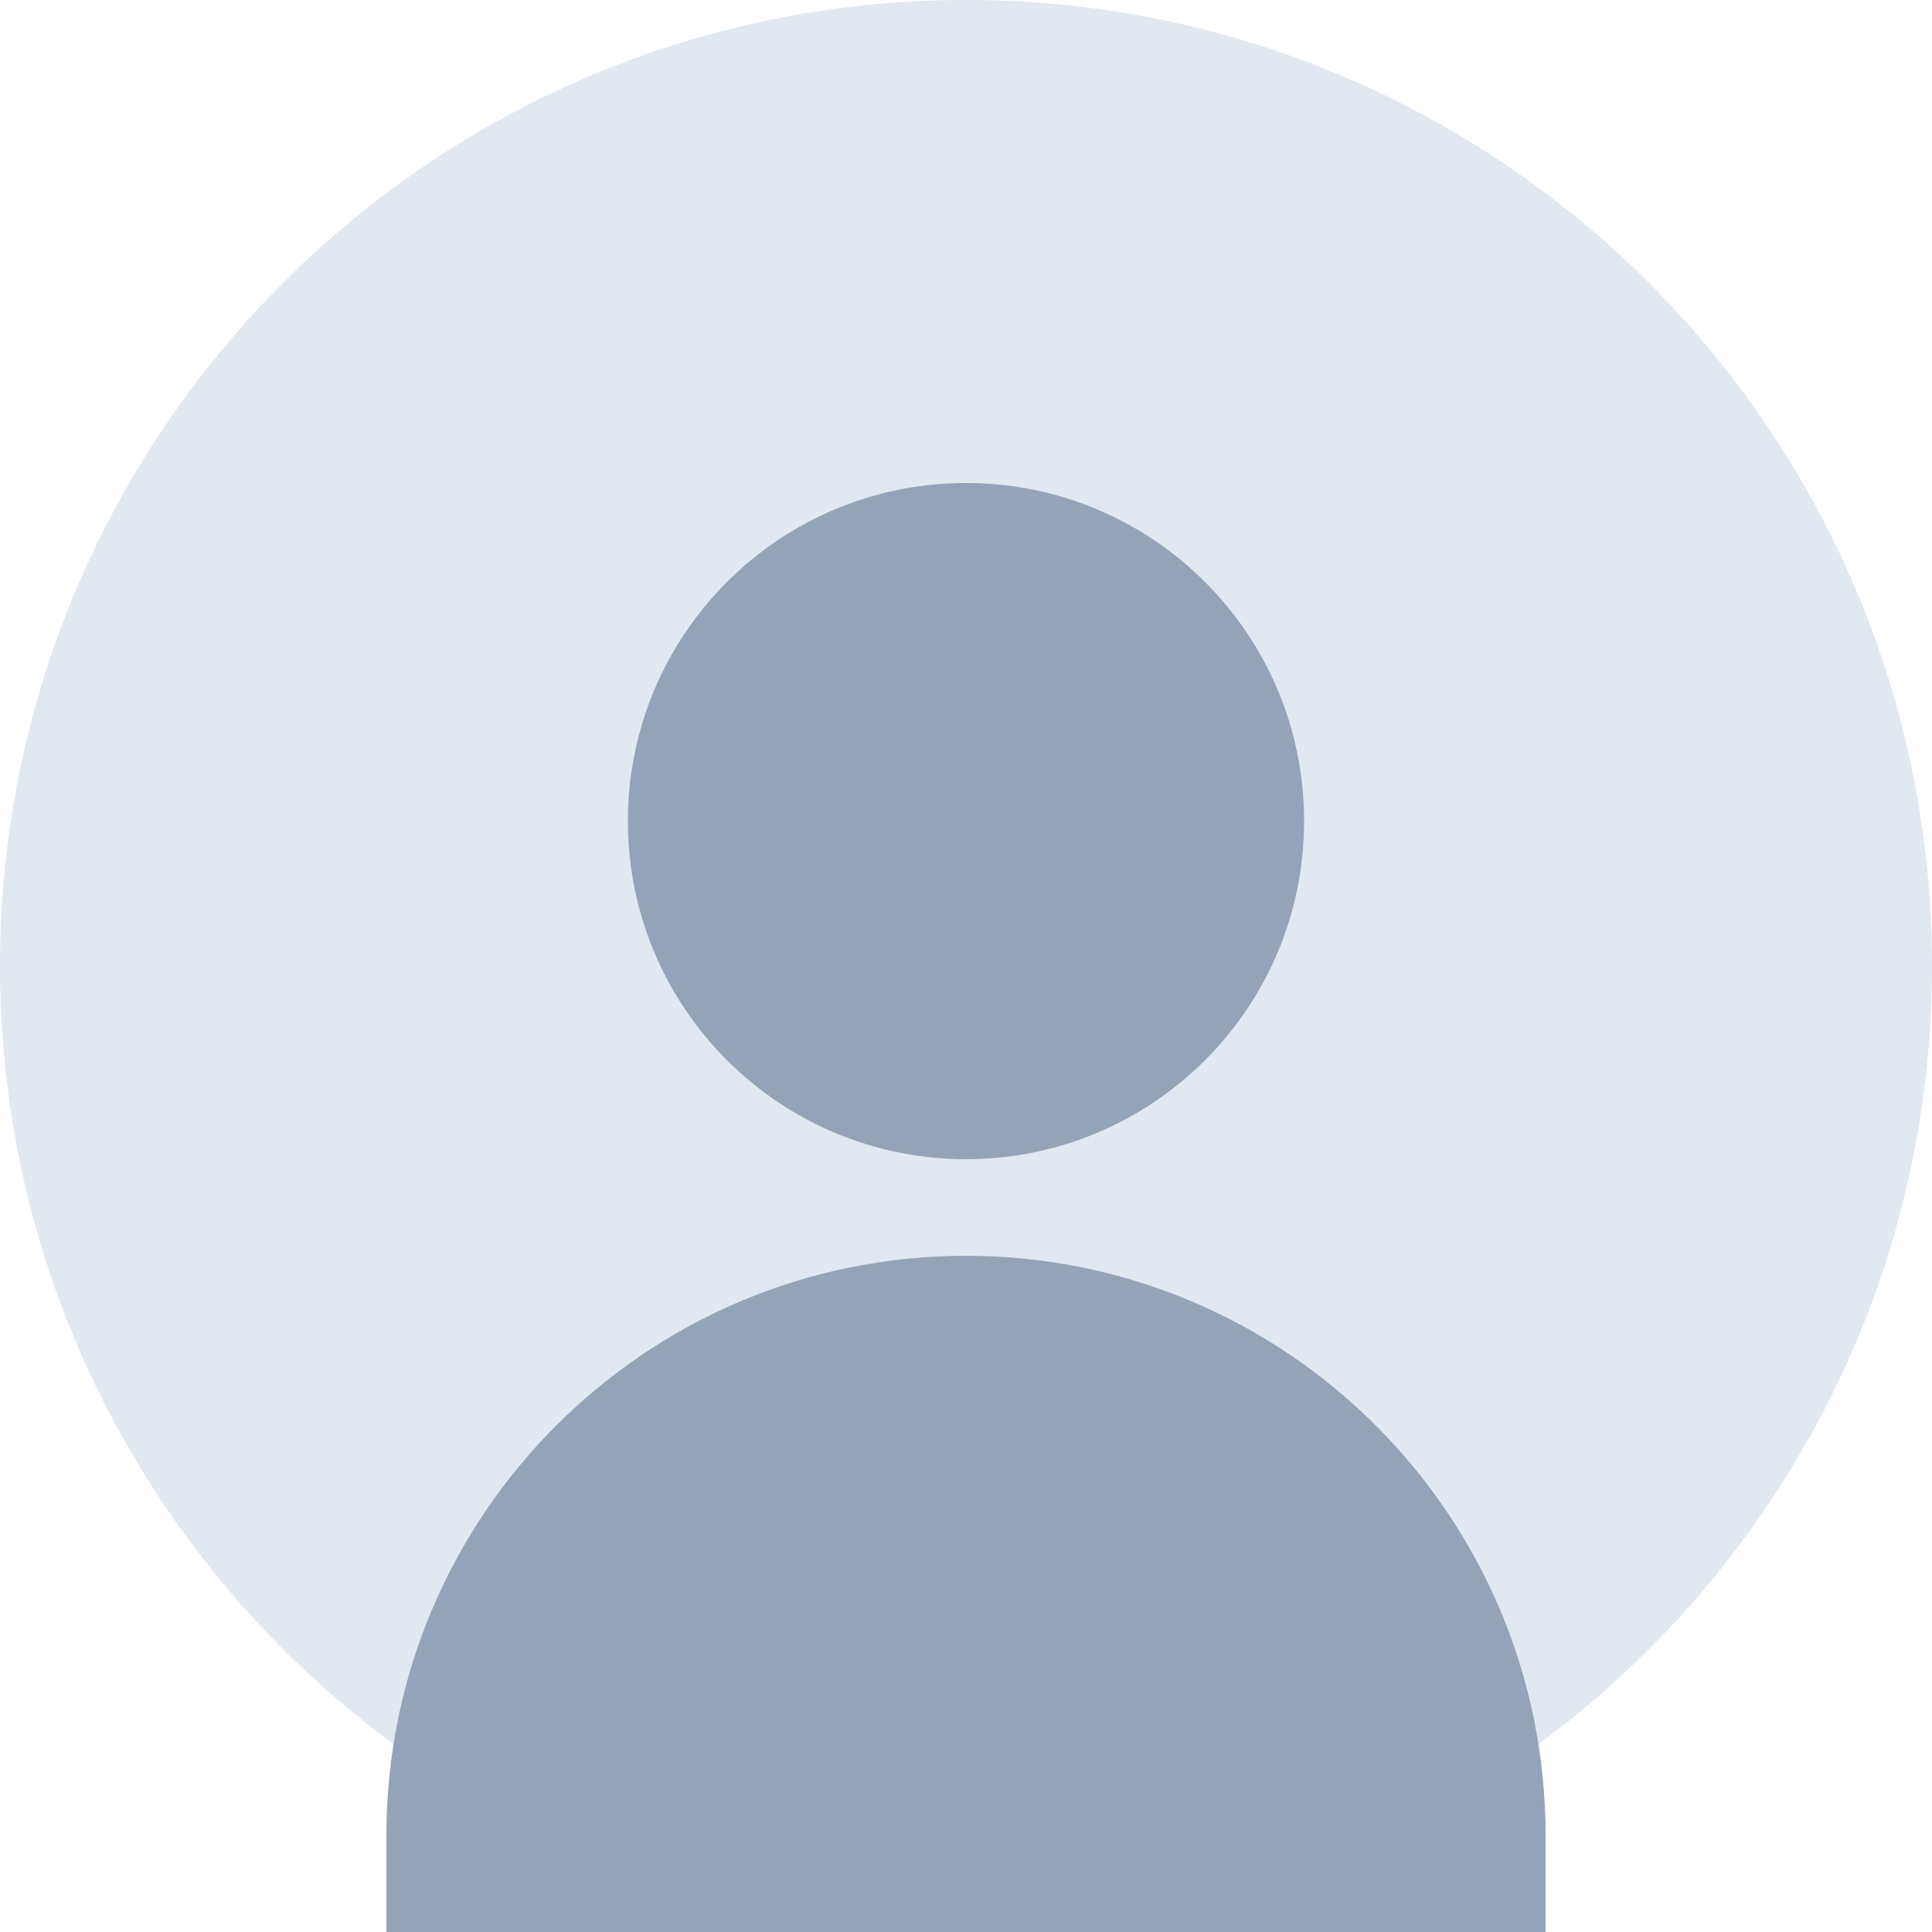
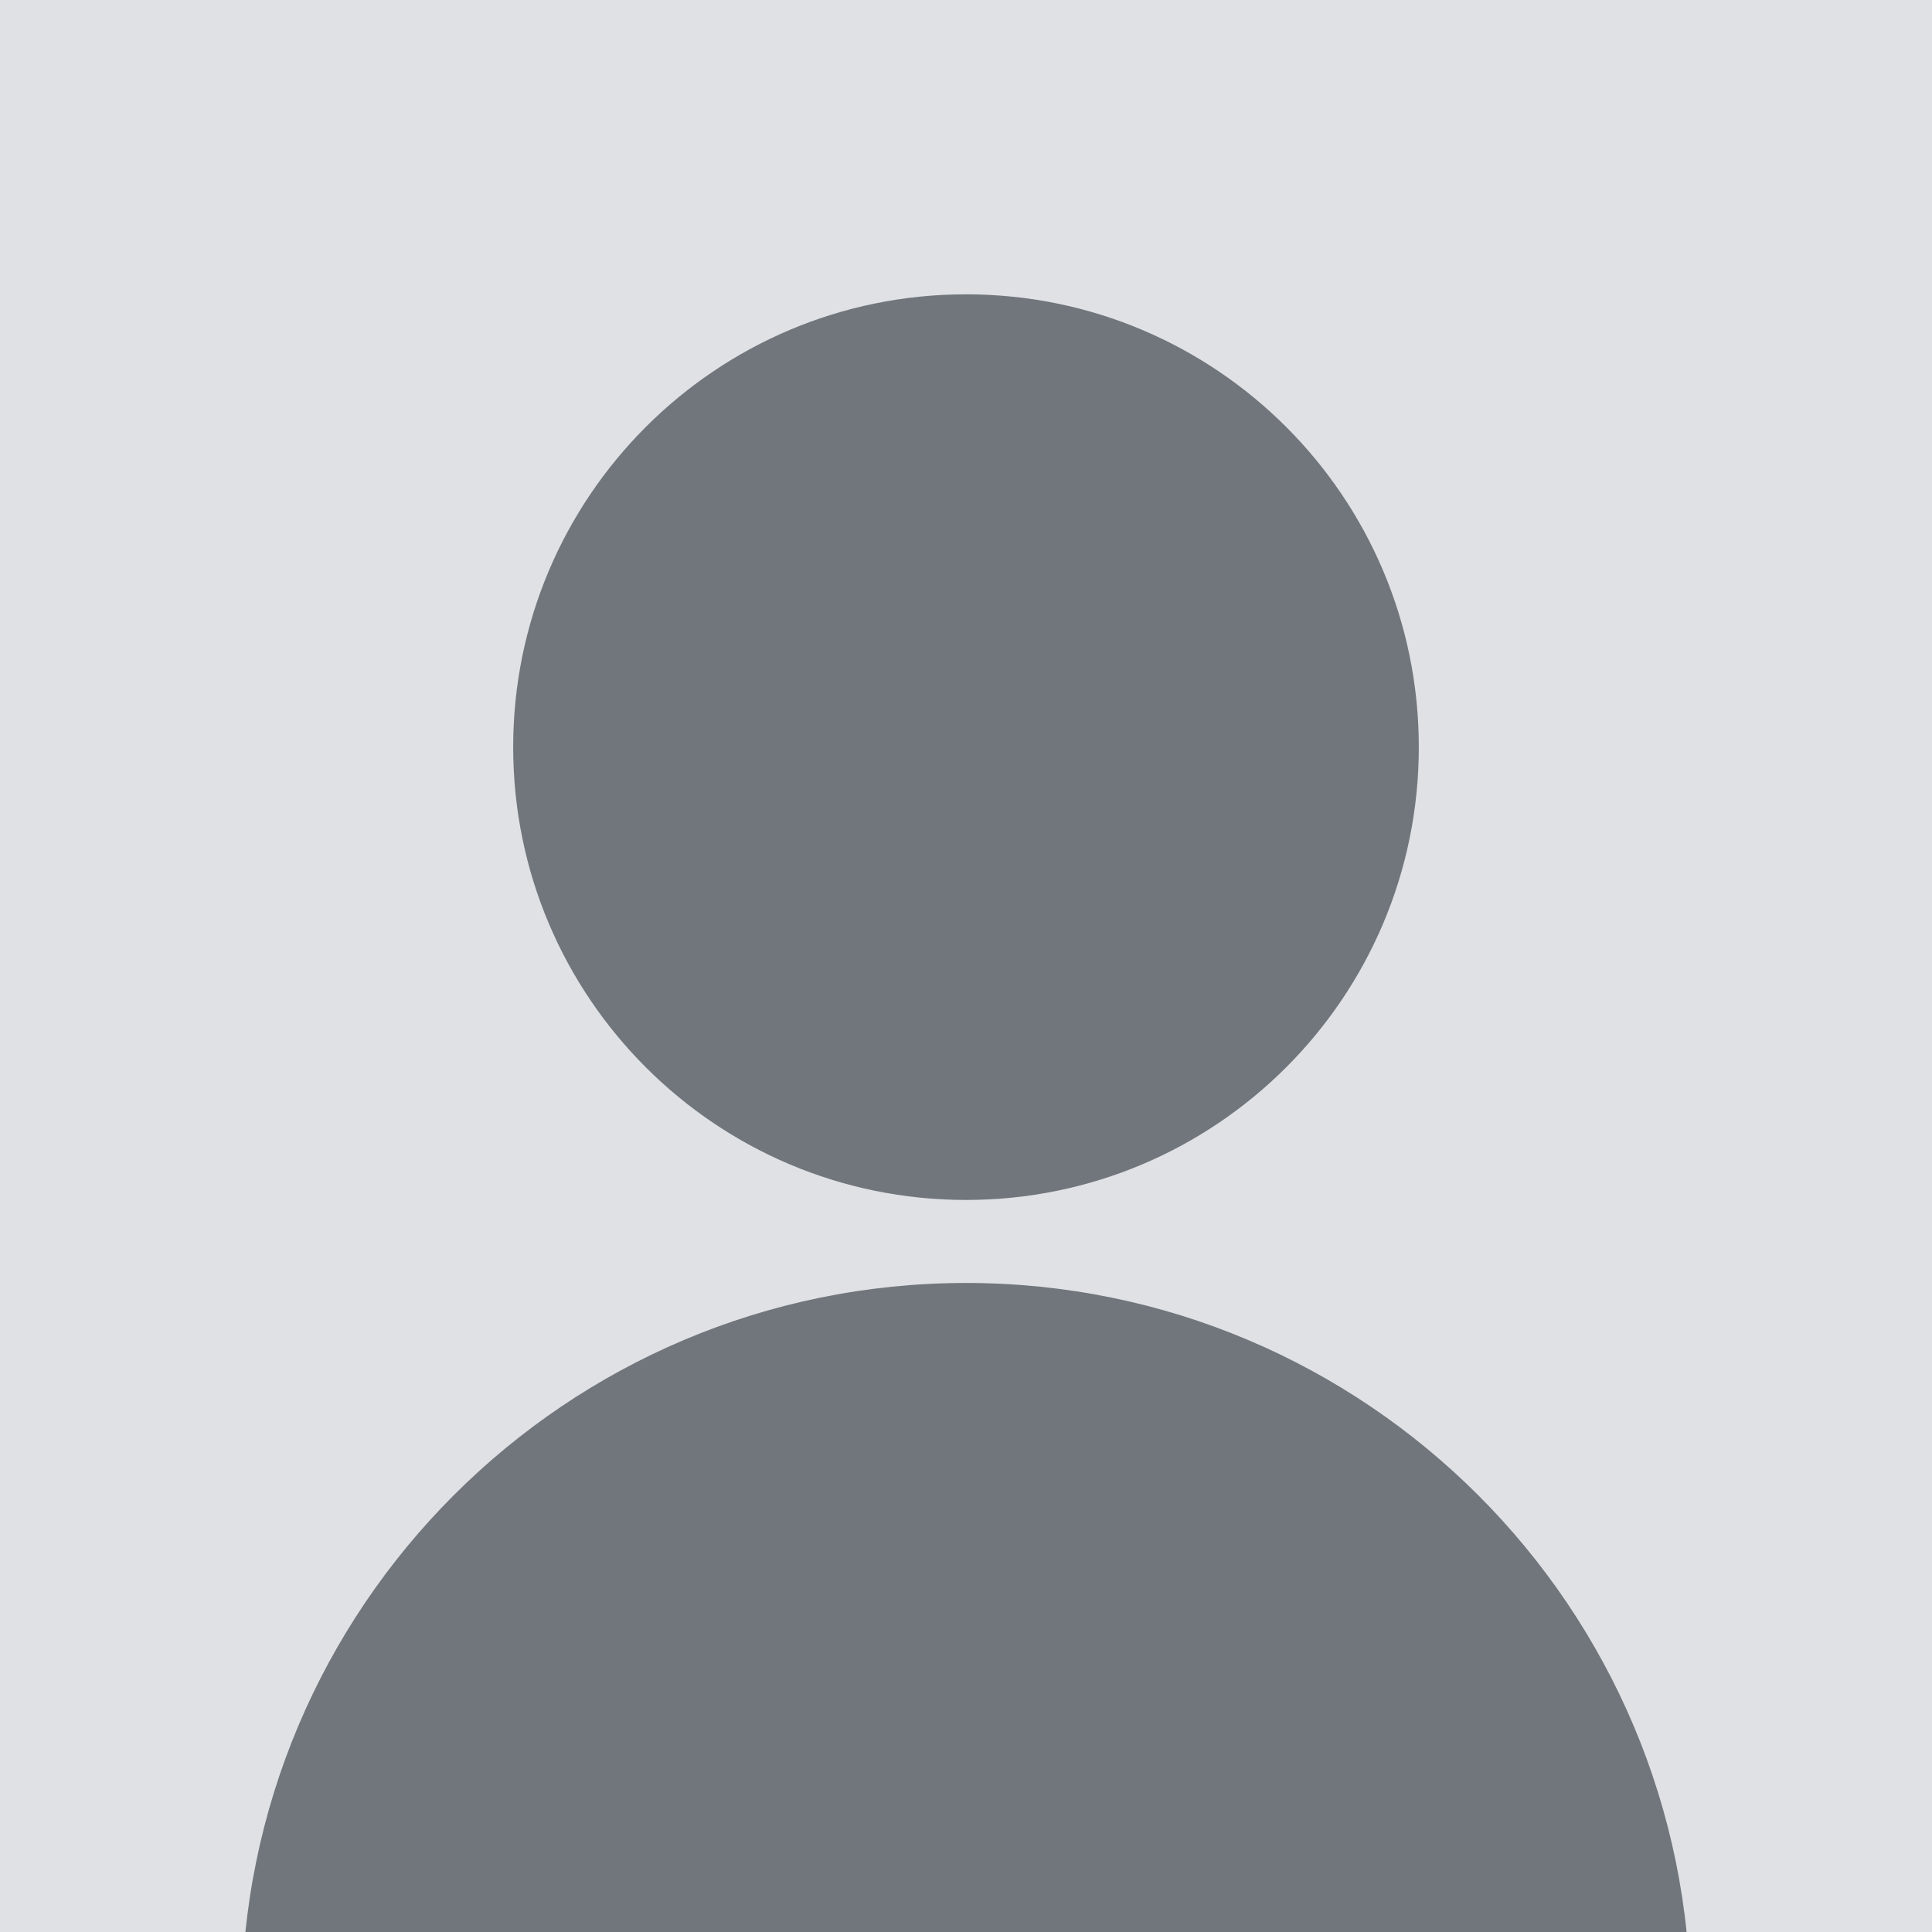
- <svg xmlns="http://www.w3.org/2000/svg" width="200" height="200" viewBox="0 0 200 200" fill="none">
-   <circle cx="100" cy="100" r="100" fill="#E2E8F0" />
-   <circle cx="100" cy="85" r="35" fill="#94A3B8" />
-   <path d="M100 130C66.863 130 40 156.863 40 190V200H160V190C160 156.863 133.137 130 100 130Z" fill="#94A3B8" />
+ <svg xmlns="http://www.w3.org/2000/svg" width="512" height="512" viewBox="0 0 512 512">
+   <rect width="512" height="512" fill="#DFE1E5" />
+   <circle cx="256" cy="198" r="120" fill="#71767C" />
+   <path d="M256 340C150 340 64 426 64 532h384c0-106-86-192-192-192z" fill="#71767C" />
</svg>
